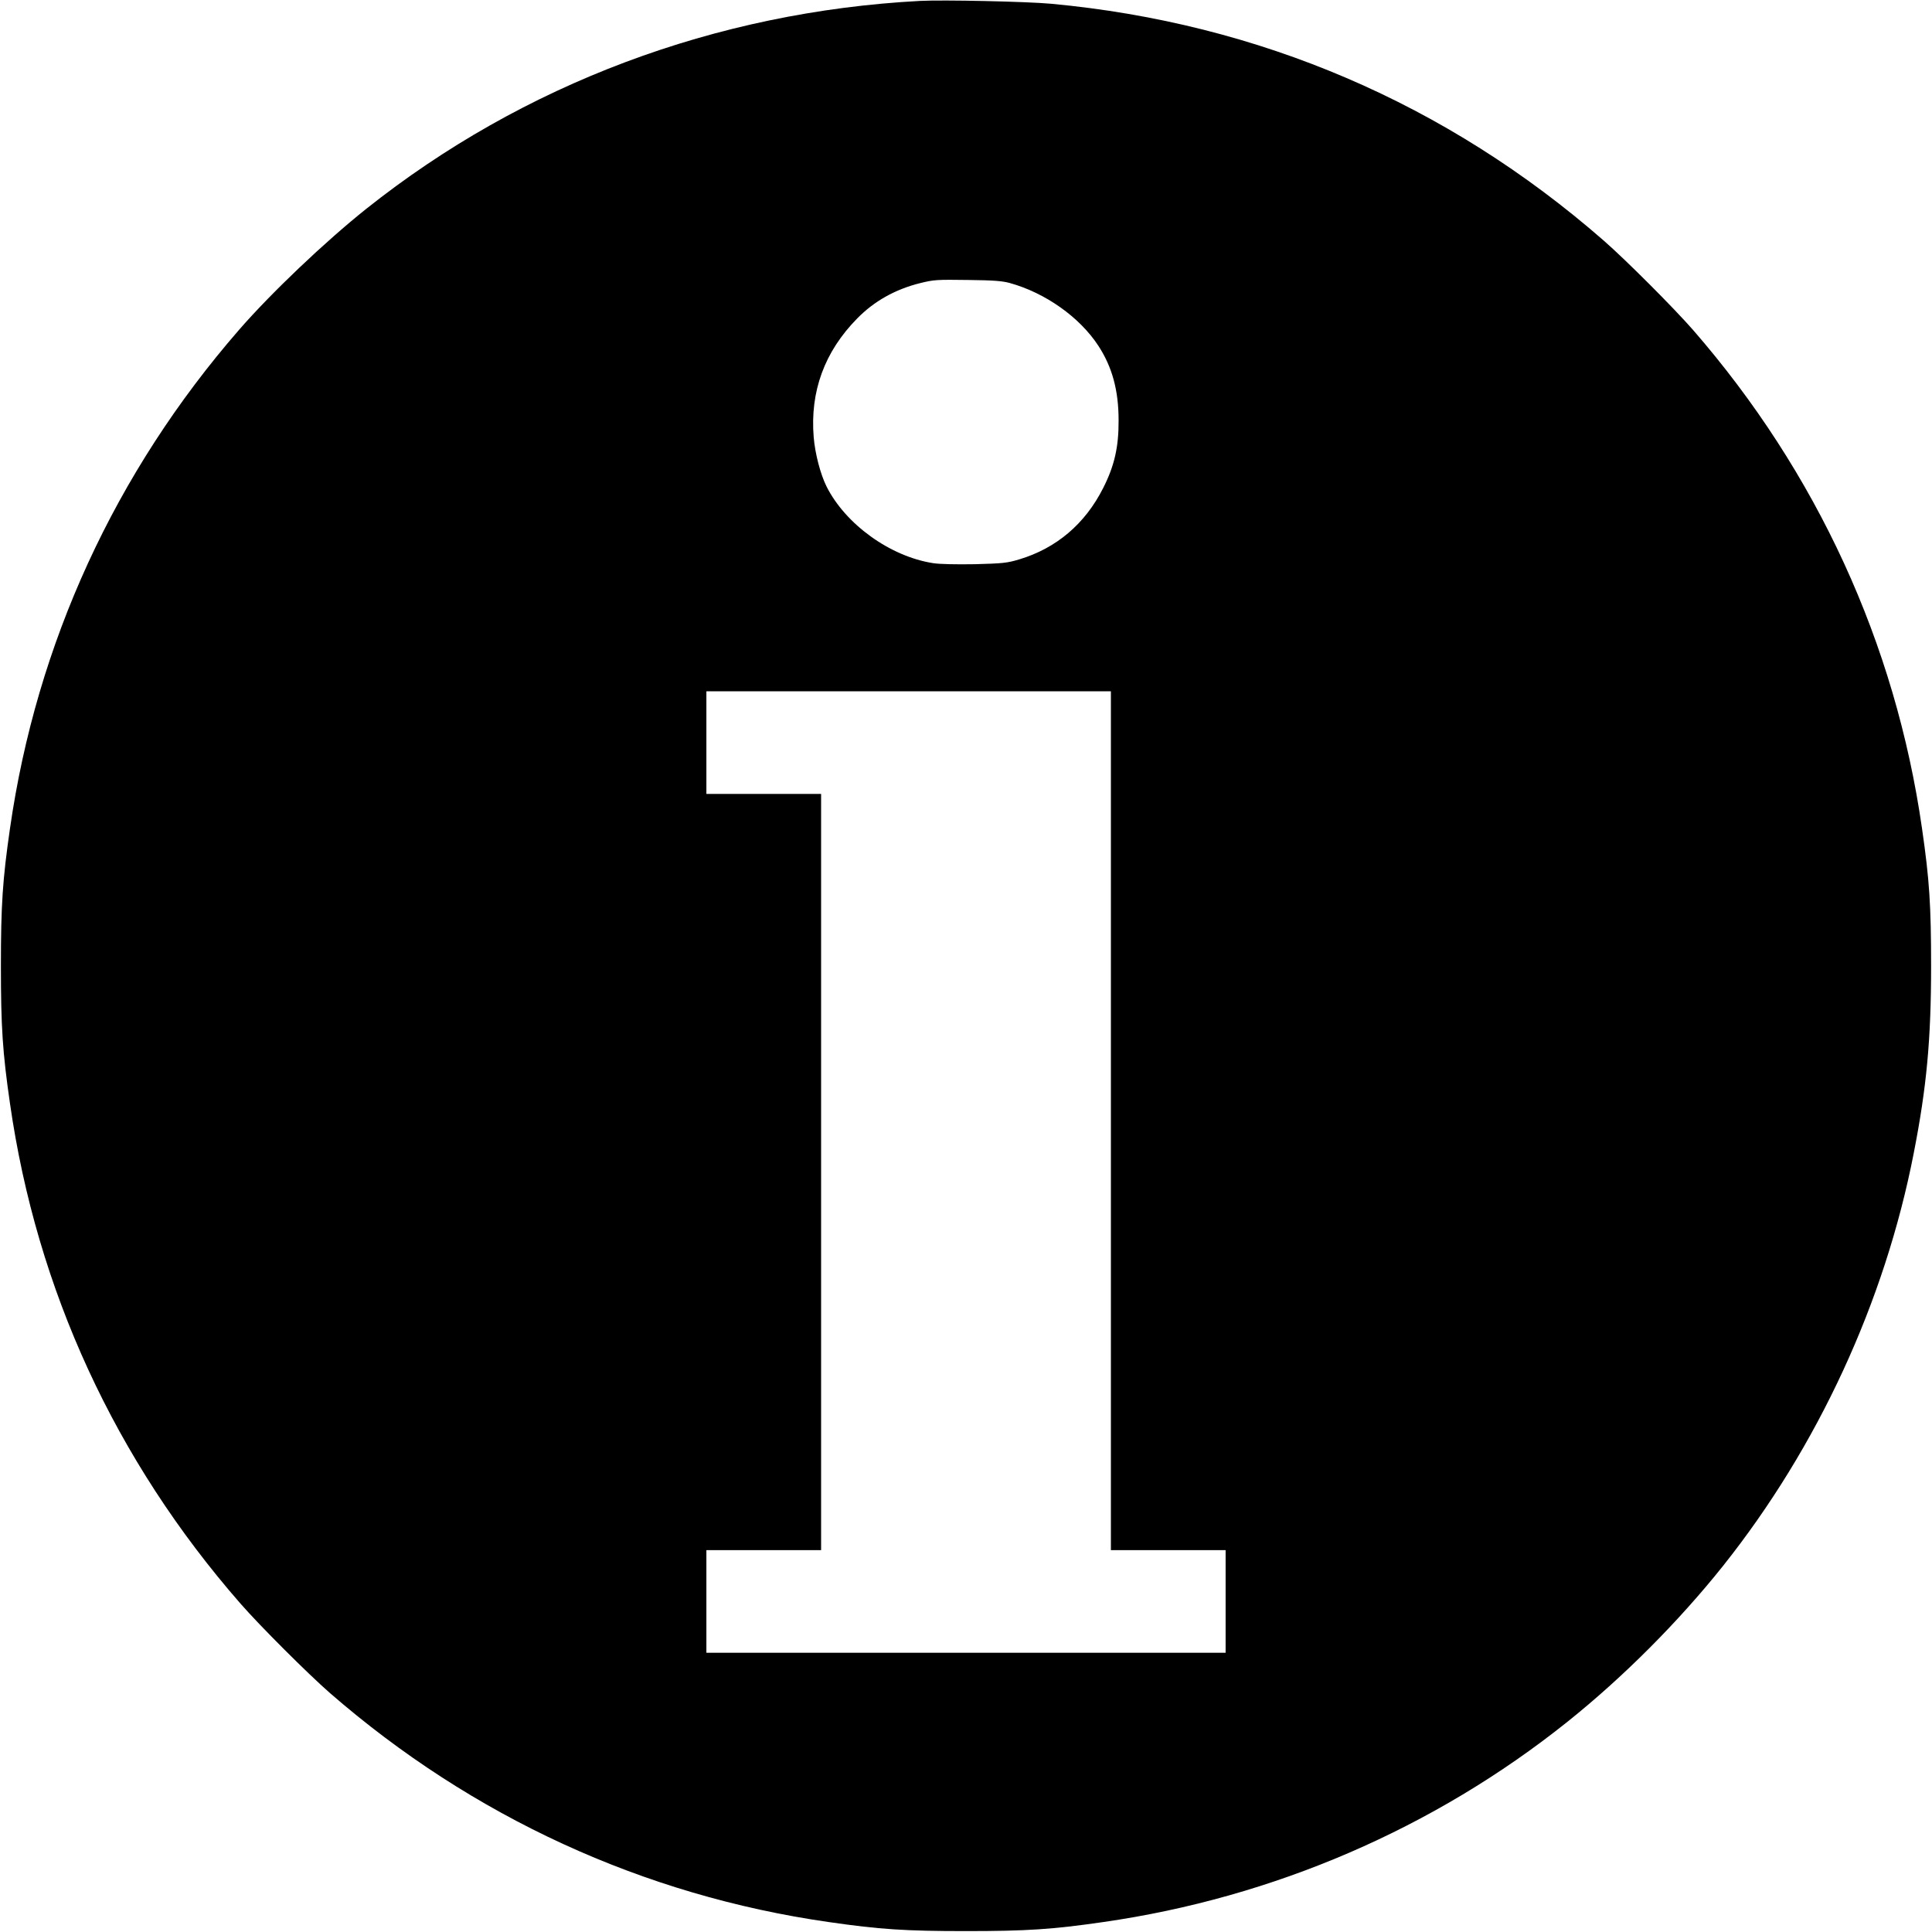
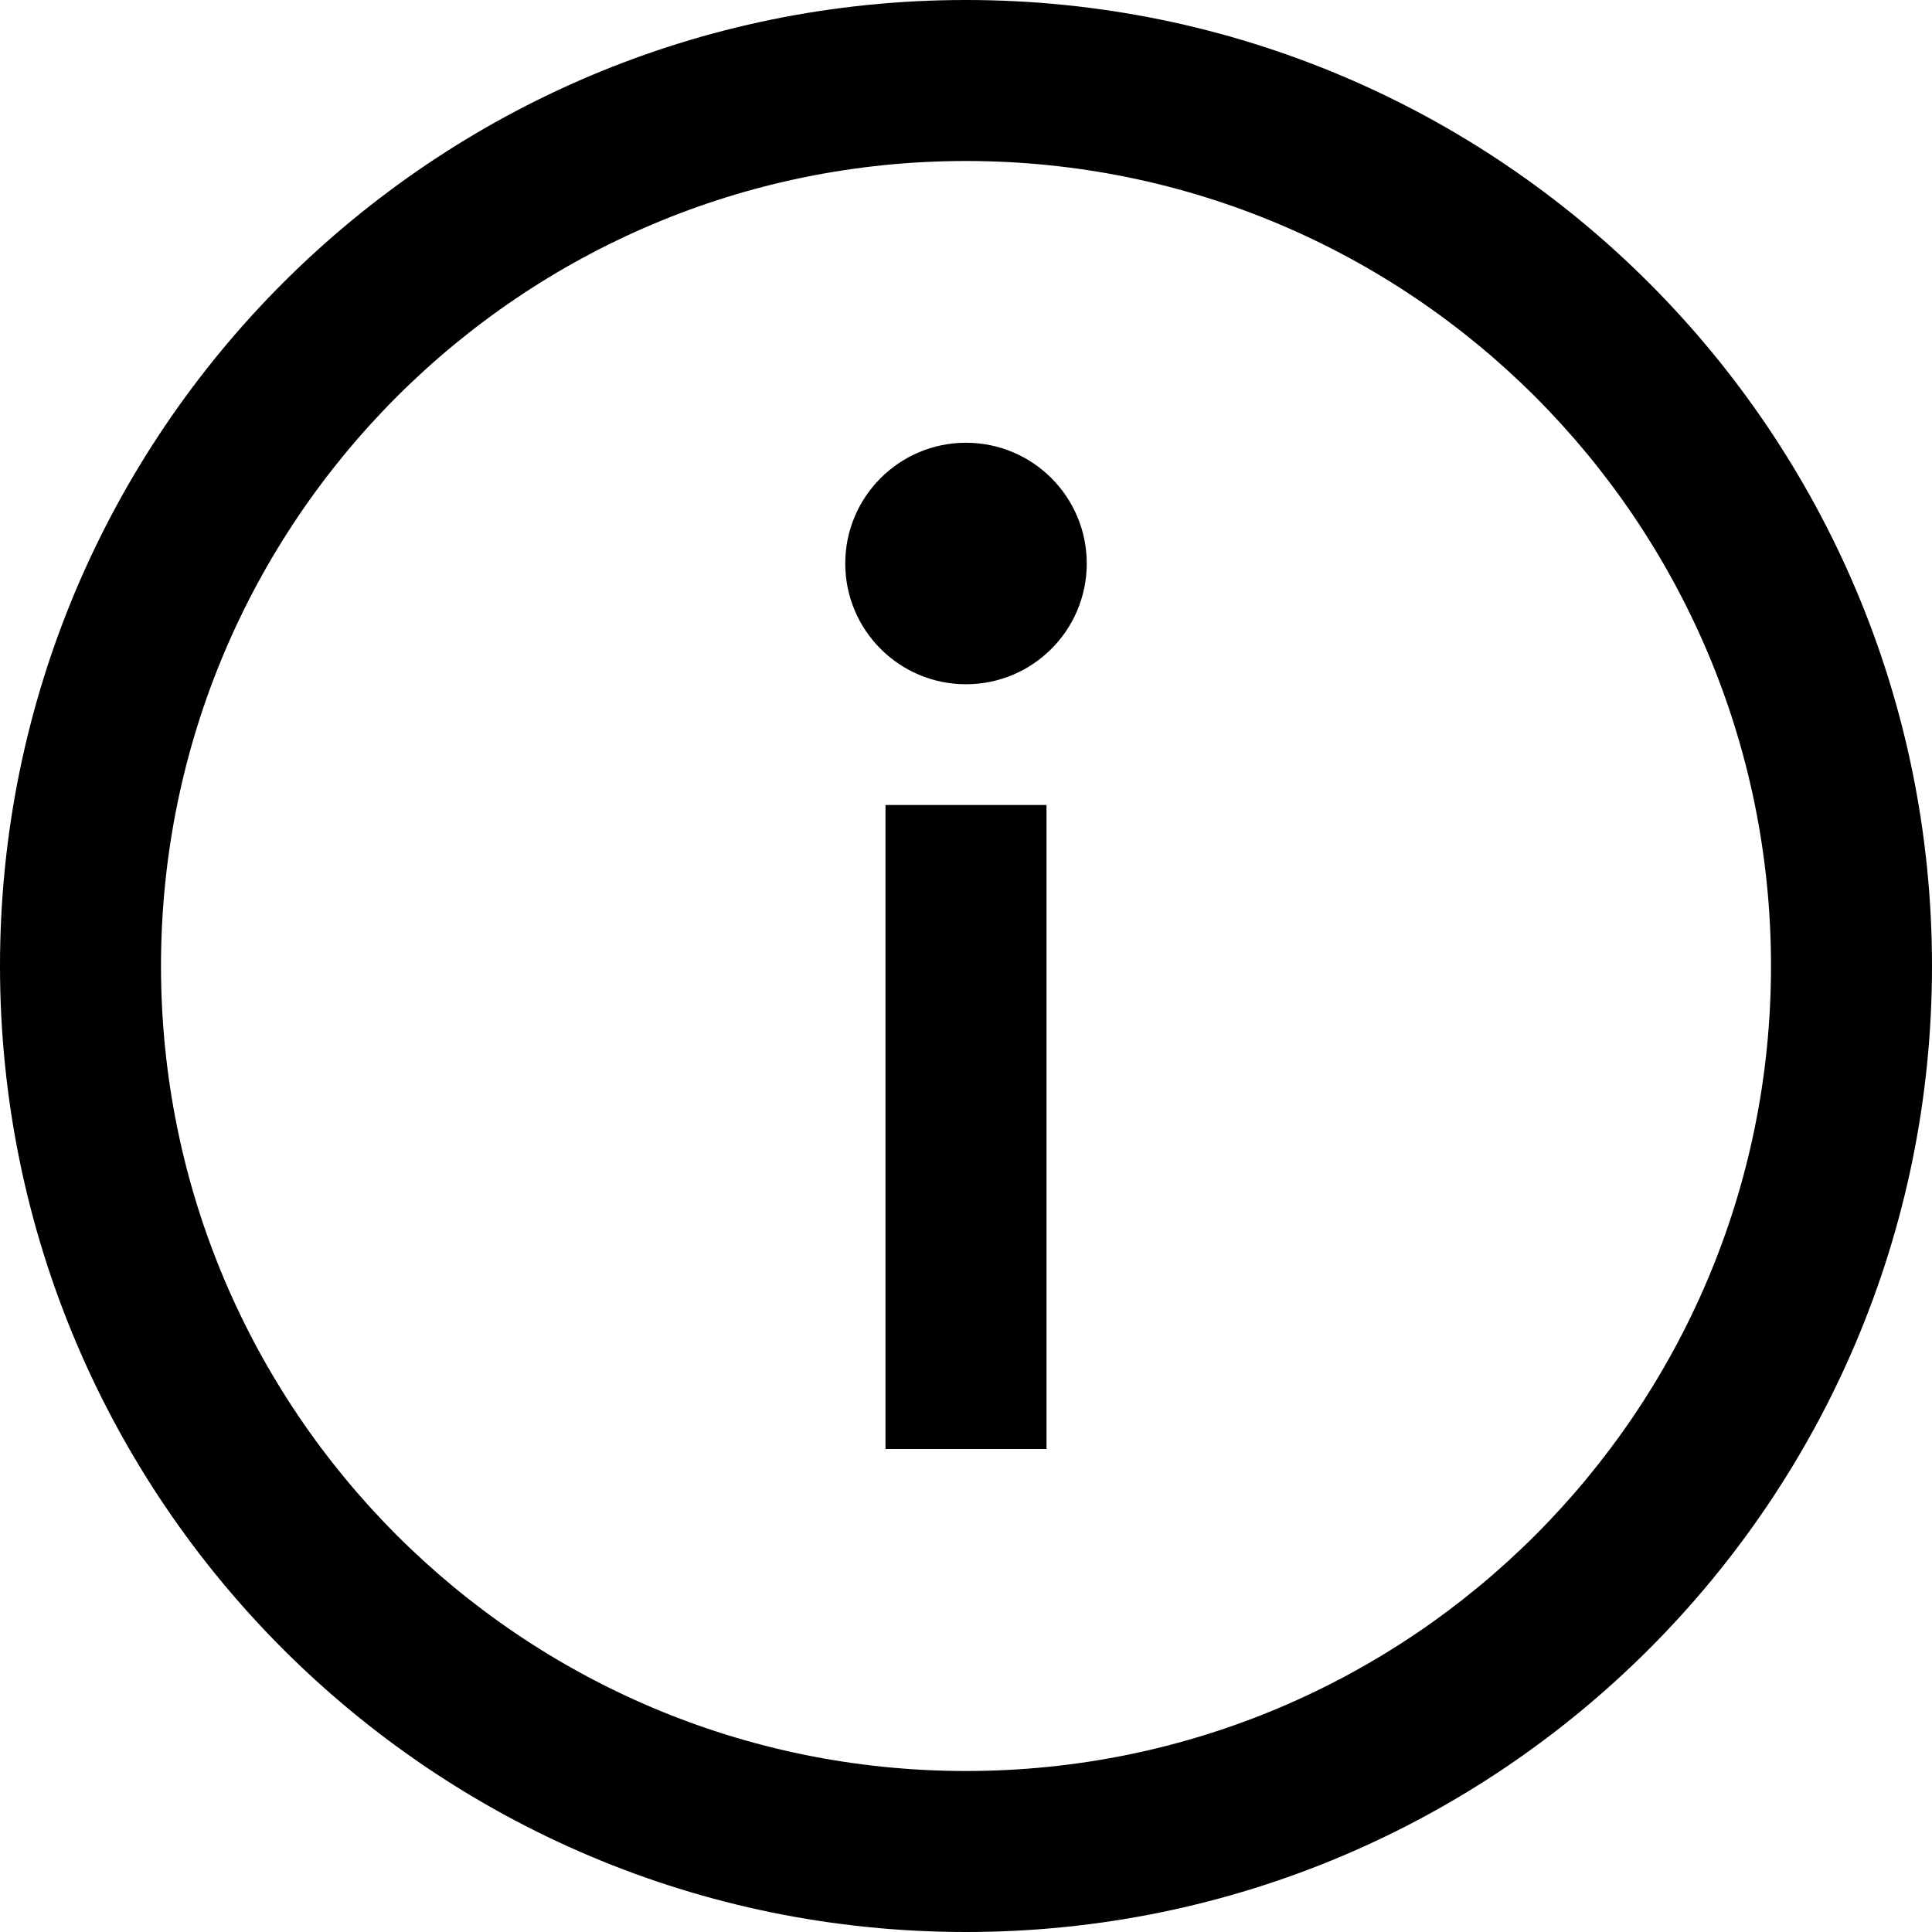
- <svg xmlns="http://www.w3.org/2000/svg" version="1.0" width="1280pt" height="1280pt" viewBox="0 0 1280 1280" preserveAspectRatio="xMidYMid meet">
-   <g transform="translate(0,1280) scale(0.1,-0.1)" fill="#000000" stroke="none">
-     <path d="M6095 12794 c-1354 -72 -2631 -552 -3669 -1378 -273 -218 -627 -554 -842 -801 -821 -944 -1342 -2077 -1518 -3305 -49 -339 -60 -507 -60 -910 0 -403 11 -571 60 -910 177 -1235 697 -2364 1527 -3314 132 -151 446 -464 592 -592 944 -821 2077 -1342 3305 -1518 339 -49 507 -60 910 -60 403 0 571 11 910 60 1128 162 2192 621 3075 1327 371 297 735 662 1031 1033 627 788 1071 1748 1263 2734 86 439 115 755 115 1240 0 403 -11 571 -60 910 -176 1228 -697 2361 -1518 3305 -128 146 -441 460 -592 592 -1039 907 -2282 1440 -3659 1568 -162 15 -716 27 -870 19z m595 -1869 c235 -65 463 -226 587 -416 92 -141 134 -296 134 -494 1 -177 -28 -302 -102 -448 -120 -238 -310 -399 -556 -473 -80 -24 -108 -27 -293 -32 -127 -2 -234 0 -278 7 -284 44 -580 257 -706 508 -40 80 -76 217 -85 326 -25 303 71 567 289 788 112 114 251 192 415 233 94 23 108 24 325 21 160 -2 219 -6 270 -20z m670 -5550 l0 -2845 380 0 380 0 0 -340 0 -340 -1720 0 -1720 0 0 340 0 340 380 0 380 0 0 2505 0 2505 -380 0 -380 0 0 340 0 340 1340 0 1340 0 0 -2845z" />
-   </g>
+ <svg xmlns="http://www.w3.org/2000/svg" width="24" height="24" fill="none" aria-hidden="true" class="ltr-4z3qvp e1svuwfo1" data-name="CircleI" viewBox="0 0 24 24">
+   <path fill="currentColor" fill-rule="evenodd" d="M12 2C6.477 2 2 6.477 2 12s4.477 10 10 10 10-4.477 10-10S17.523 2 12 2ZM0 12C0 5.373 5.373 0 12 0s12 5.373 12 12-5.373 12-12 12S0 18.627 0 12Zm13-2v8h-2v-8h2Zm-1-1.5a1.5 1.5 0 1 0 0-3 1.5 1.5 0 0 0 0 3Z" clip-rule="evenodd" />
</svg>
